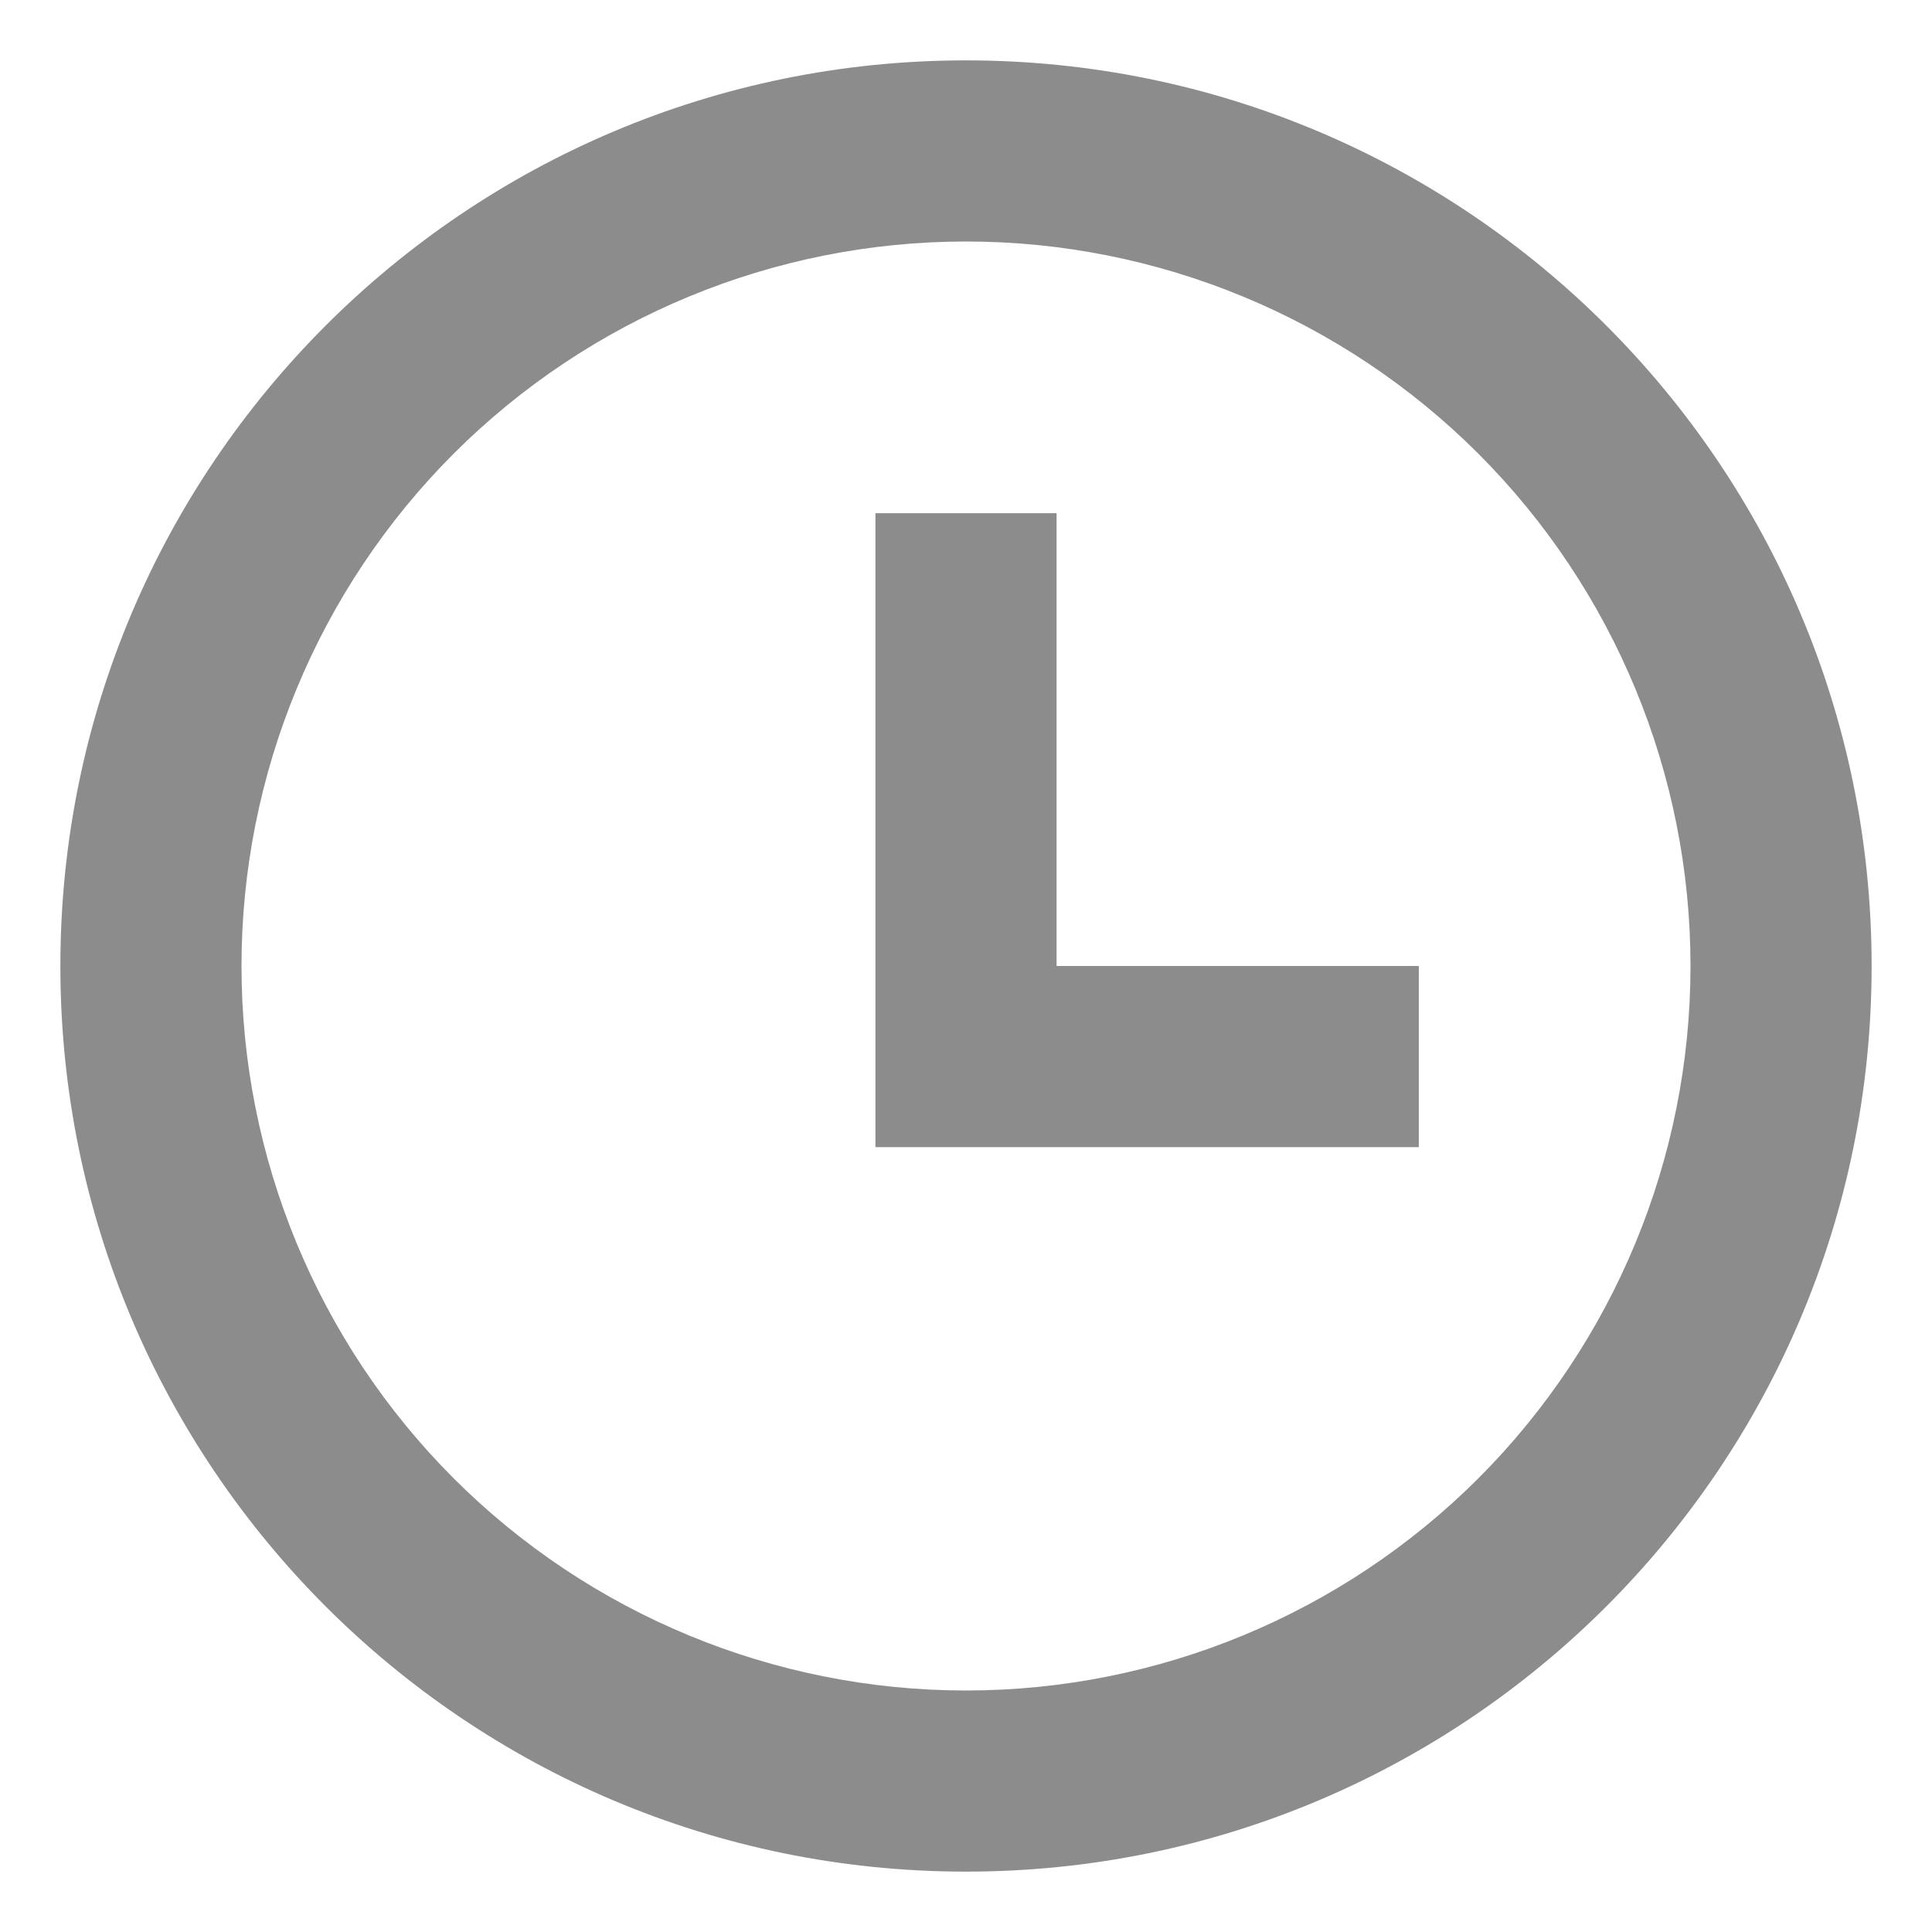
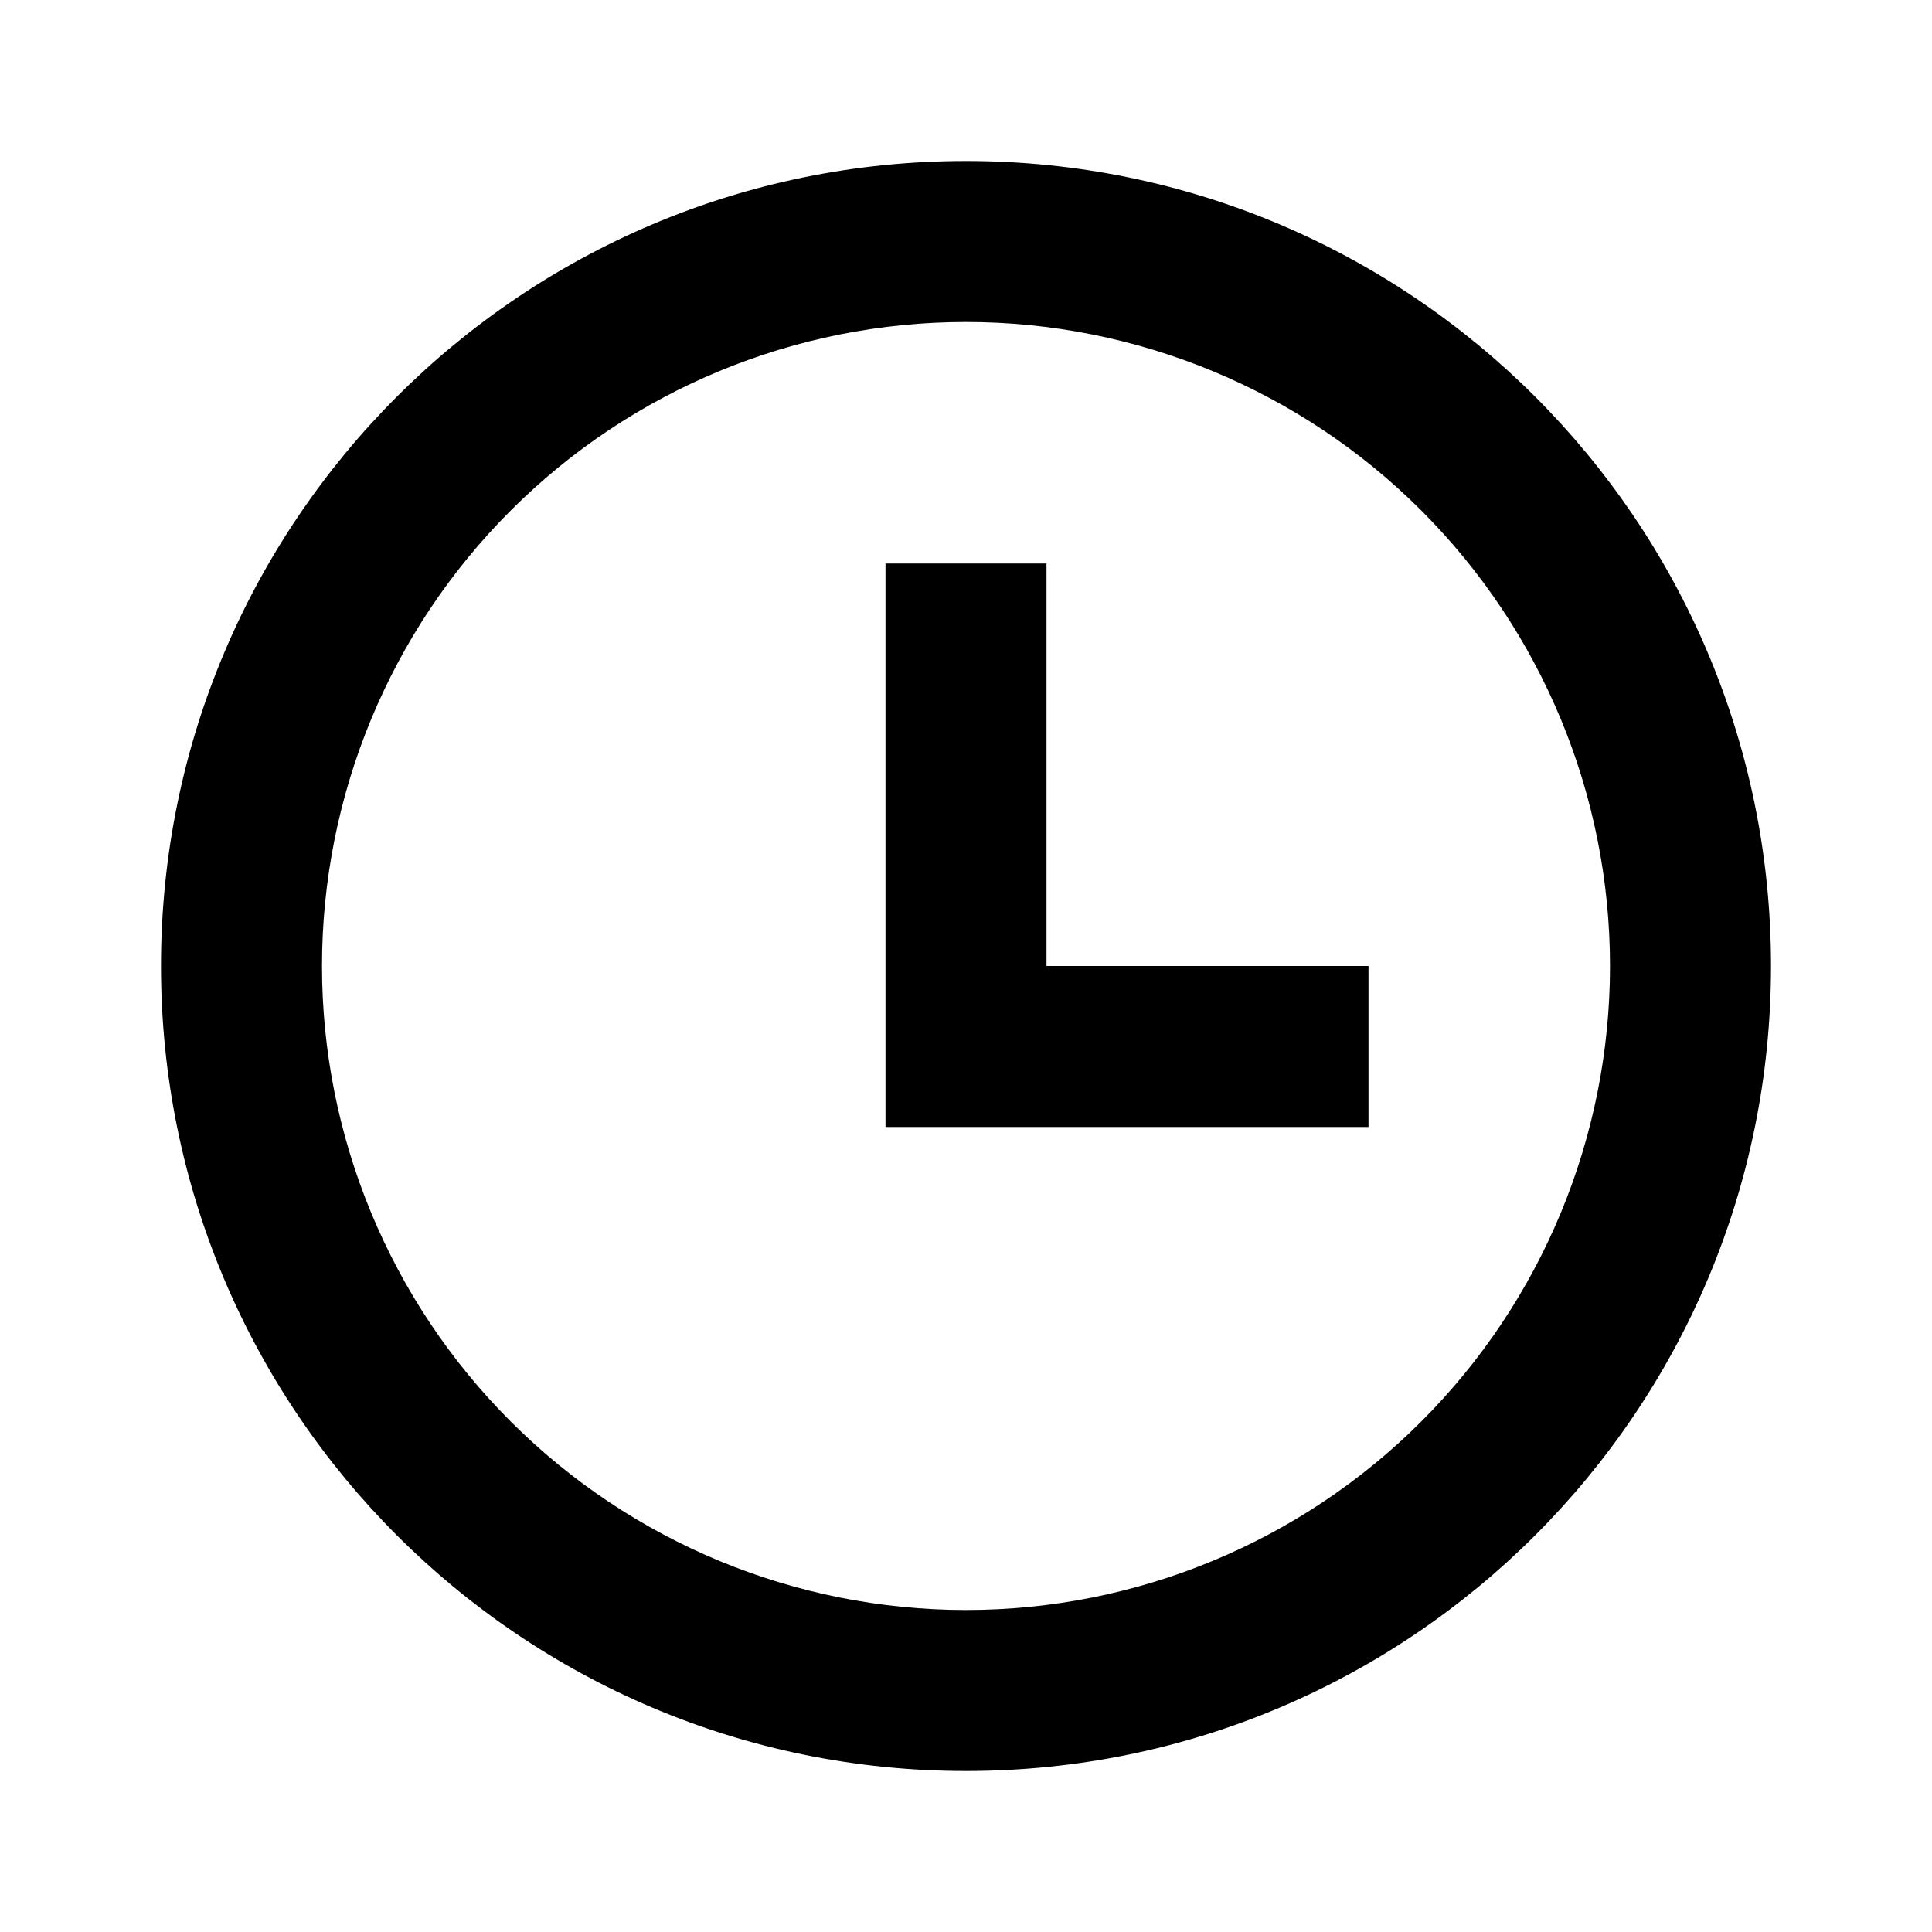
- <svg xmlns="http://www.w3.org/2000/svg" width="16" height="16" viewBox="0 0 16 16" fill="none">
-   <path d="M8 15.5C3.858 15.5 0.5 12.142 0.5 8C0.5 3.858 3.858 0.5 8 0.5C12.142 0.5 15.5 3.858 15.5 8C15.5 12.142 12.142 15.5 8 15.5ZM8 14C9.591 14 11.117 13.368 12.243 12.243C13.368 11.117 14 9.591 14 8C14 6.409 13.368 4.883 12.243 3.757C11.117 2.632 9.591 2 8 2C6.409 2 4.883 2.632 3.757 3.757C2.632 4.883 2 6.409 2 8C2 9.591 2.632 11.117 3.757 12.243C4.883 13.368 6.409 14 8 14ZM8.75 8H11.75V9.5H7.25V4.25H8.75V8Z" fill="#8C8C8C" />
+ <svg xmlns="http://www.w3.org/2000/svg" width="24" height="24" viewBox="0 0 24 24" fill="none">
+   <path d="M12 22C6.477 22 2 17.523 2 12C2 6.477 6.477 2 12 2C17.523 2 22 6.477 22 12C22 17.523 17.523 22 12 22ZM12 20C14.122 20 16.157 19.157 17.657 17.657C19.157 16.157 20 14.122 20 12C20 9.878 19.157 7.843 17.657 6.343C16.157 4.843 14.122 4 12 4C9.878 4 7.843 4.843 6.343 6.343C4.843 7.843 4 9.878 4 12C4 14.122 4.843 16.157 6.343 17.657C7.843 19.157 9.878 20 12 20ZM13 12H17V14H11V7H13V12Z" fill="black" />
</svg>
